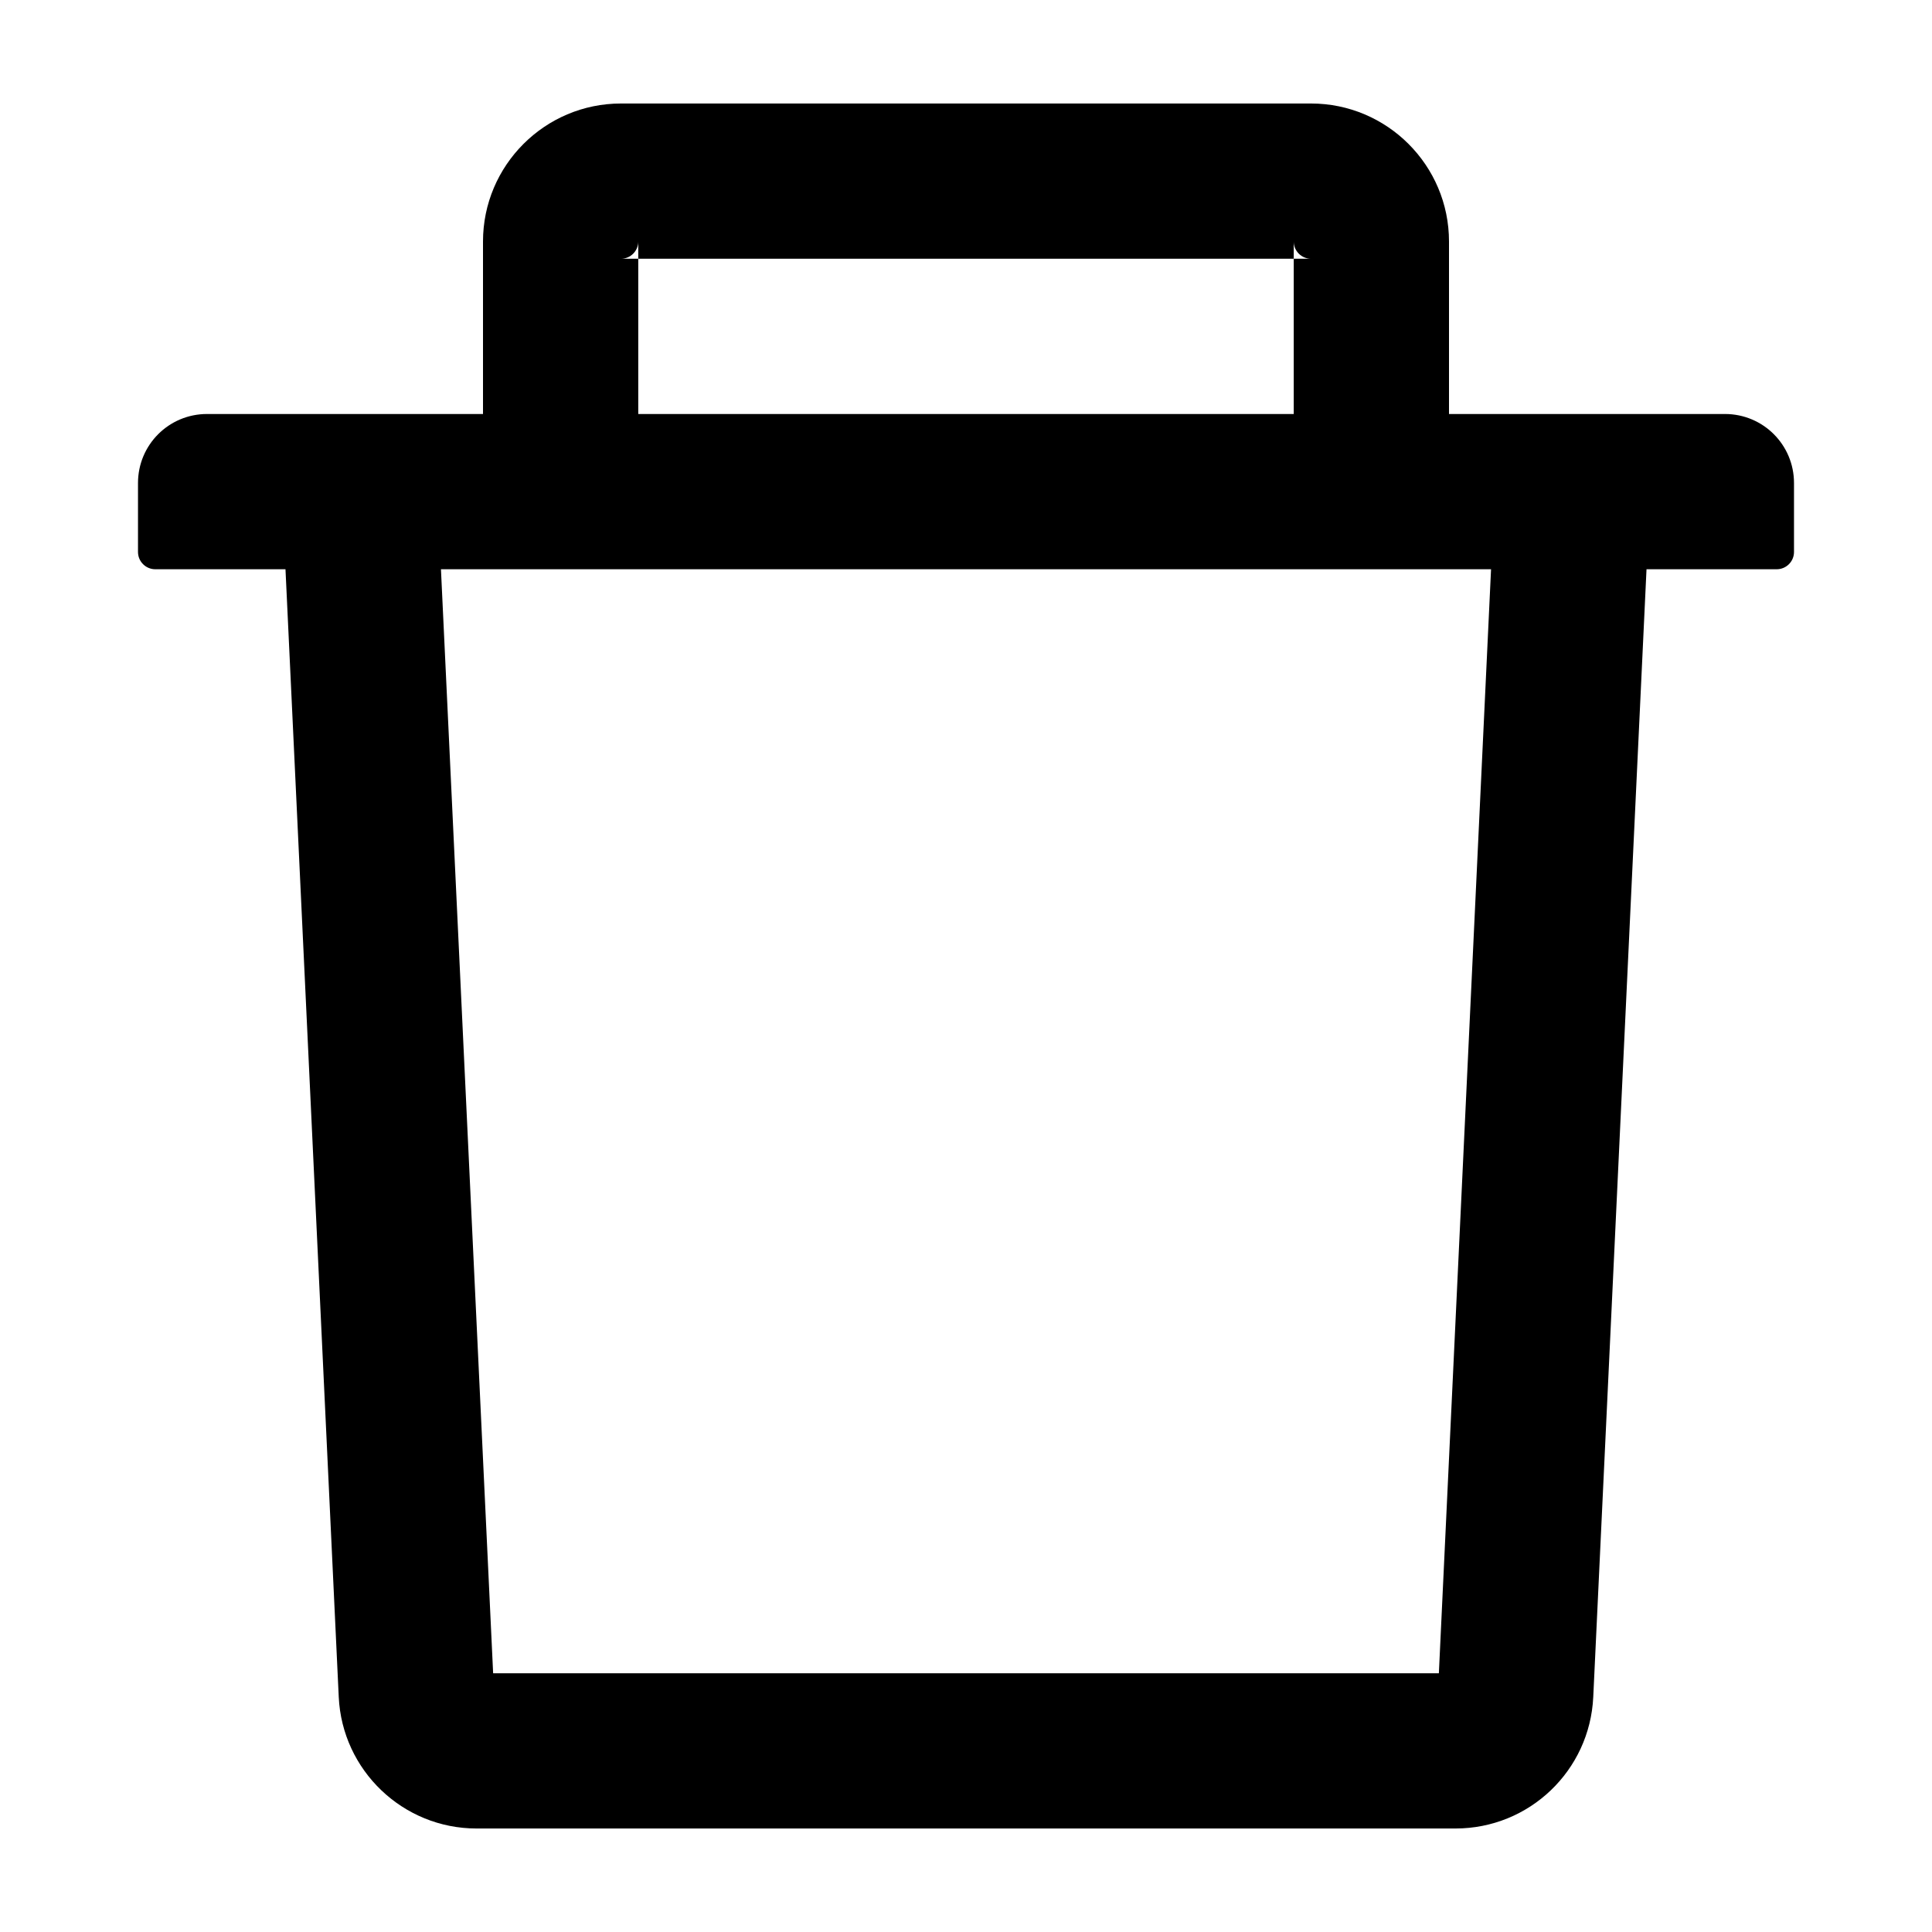
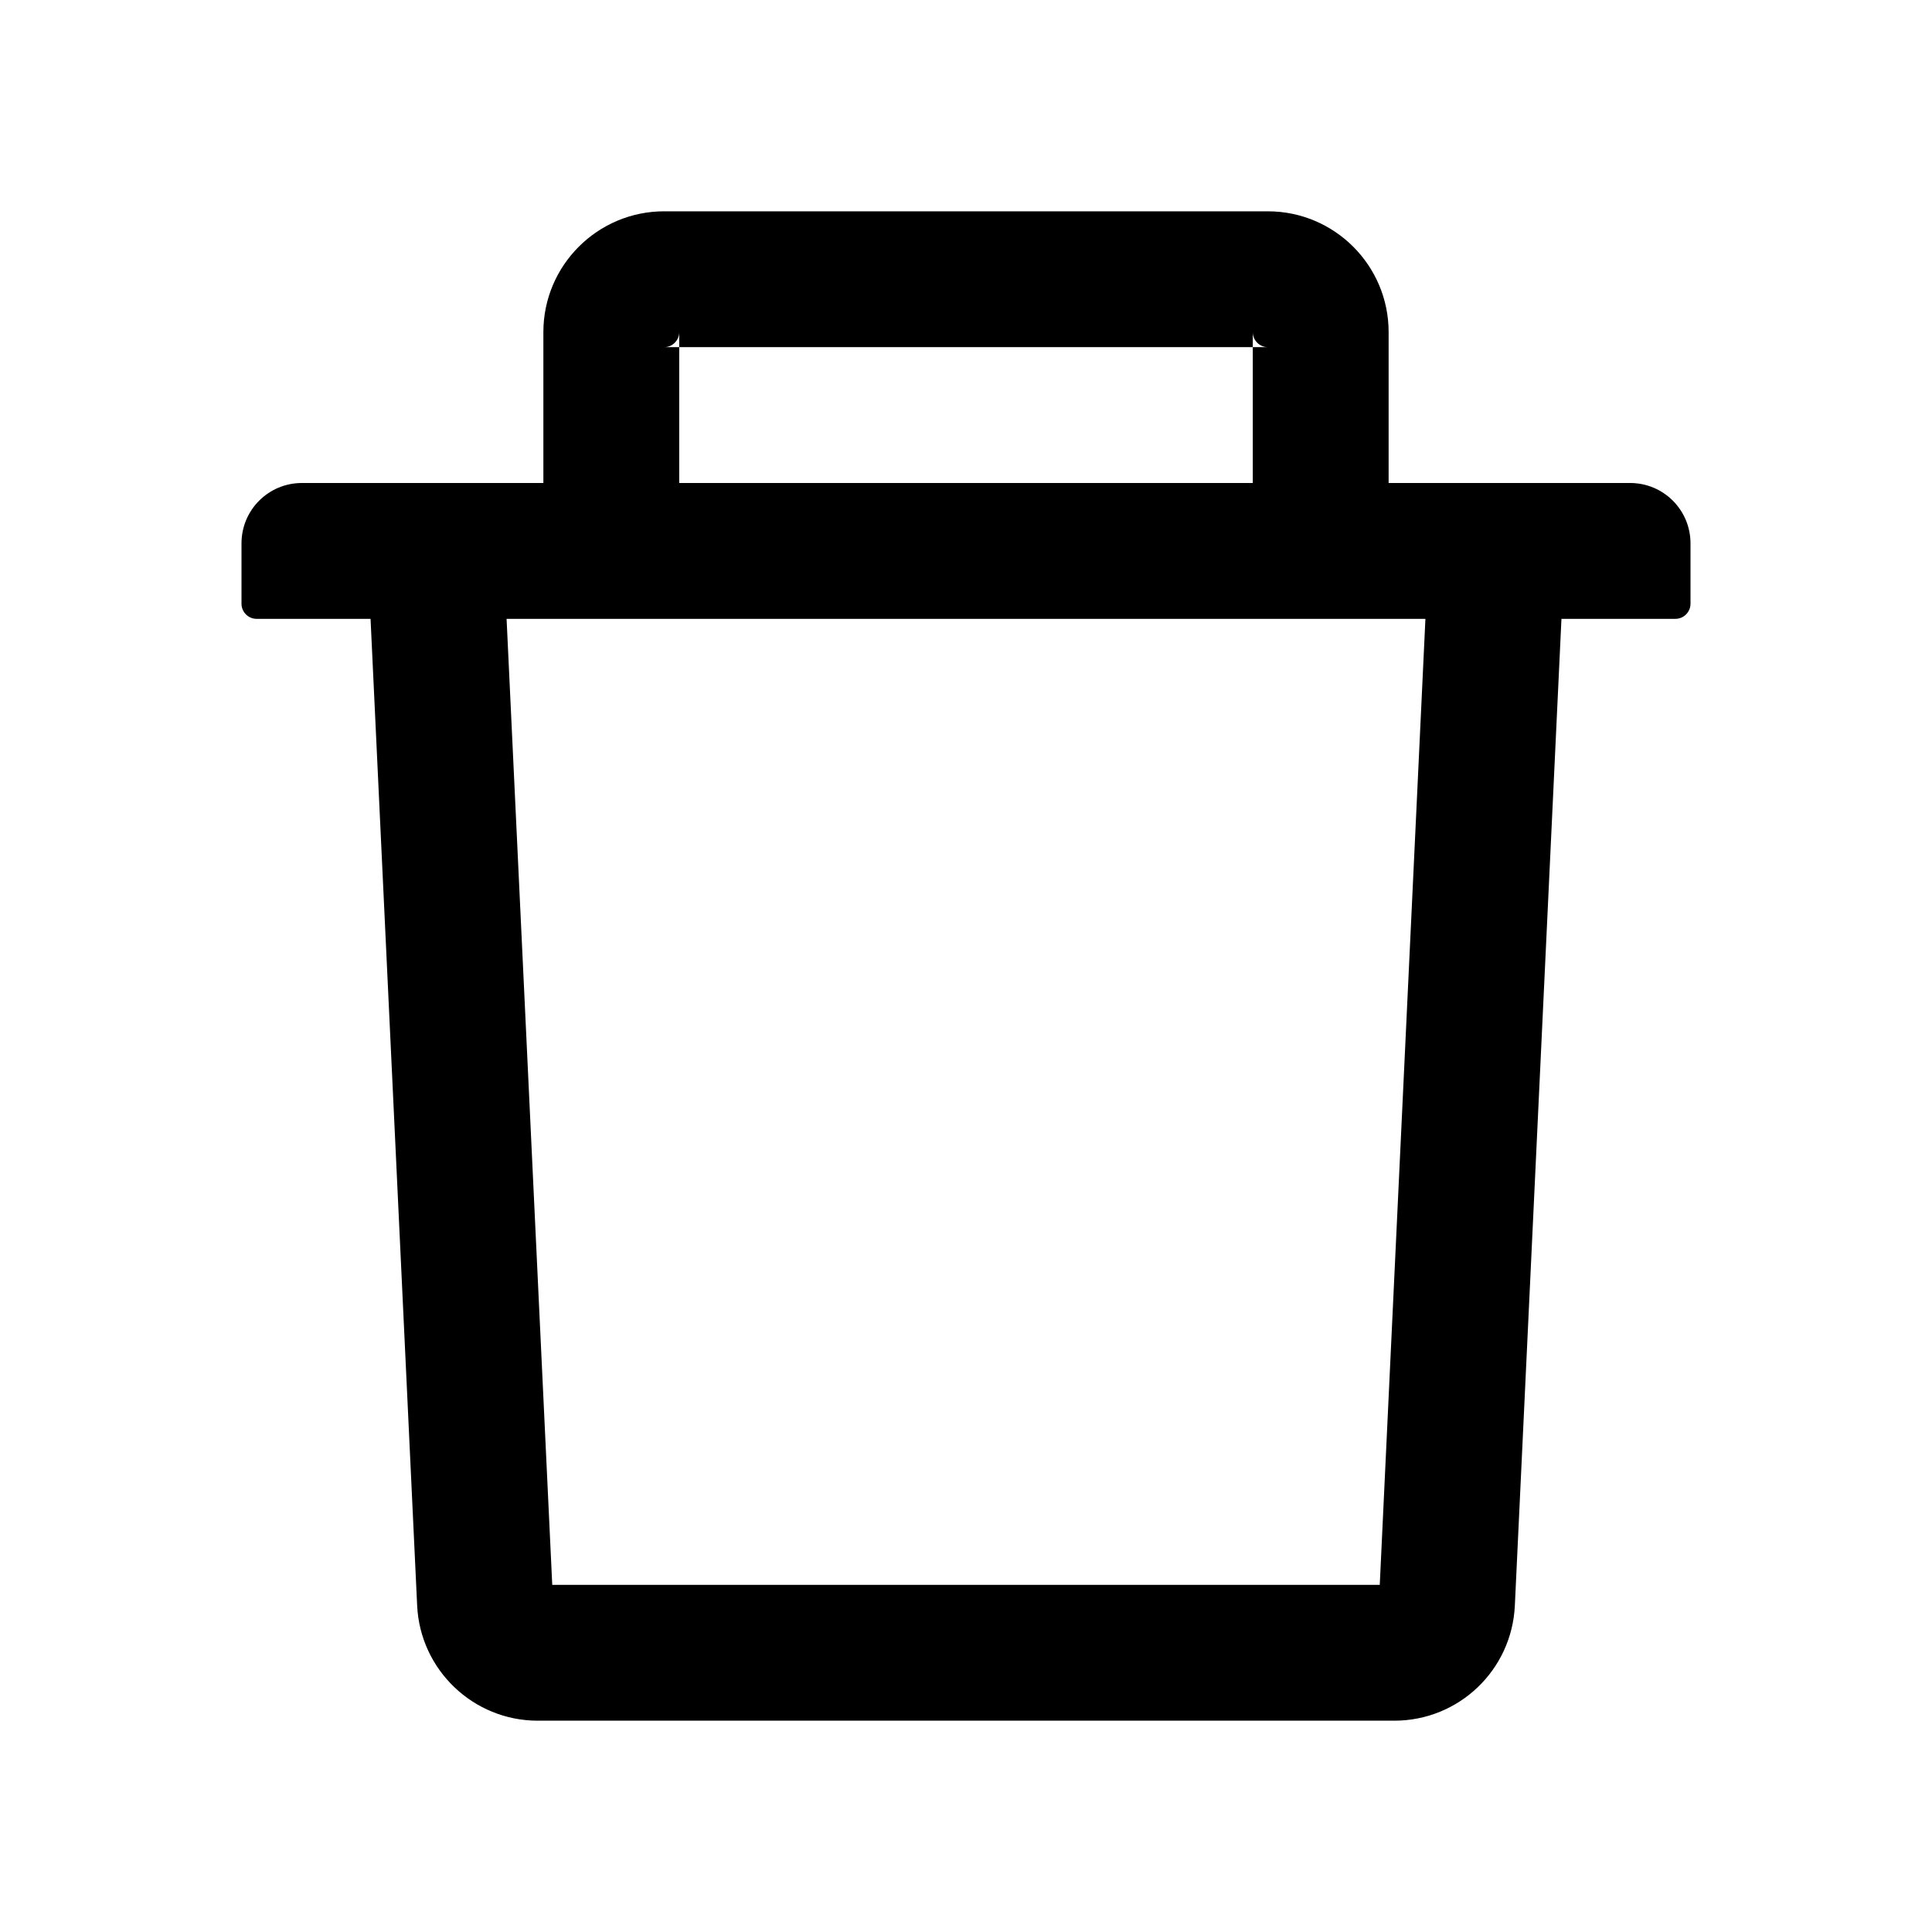
- <svg viewBox="64 64 896 896" focusable="false">
+ <svg viewBox="0 0 1024 1024" focusable="false">
  <path d="M360 184h-8c4.4 0 8-3.6 8-8v8h304v-8c0 4.4 3.6 8 8 8h-8v72h72v-80c0-35.3-28.7-64-64-64H352c-35.3 0-64 28.7-64 64v80h72v-72zm504 72H160c-17.7 0-32 14.3-32 32v32c0 4.4 3.6 8 8 8h60.4l24.7 523c1.6 34.1 29.8 61 63.9 61h454c34.2 0 62.3-26.8 63.9-61l24.7-523H888c4.4 0 8-3.6 8-8v-32c0-17.7-14.3-32-32-32zM731.3 840H292.7l-24.2-512h487l-24.2 512z" />
</svg>
